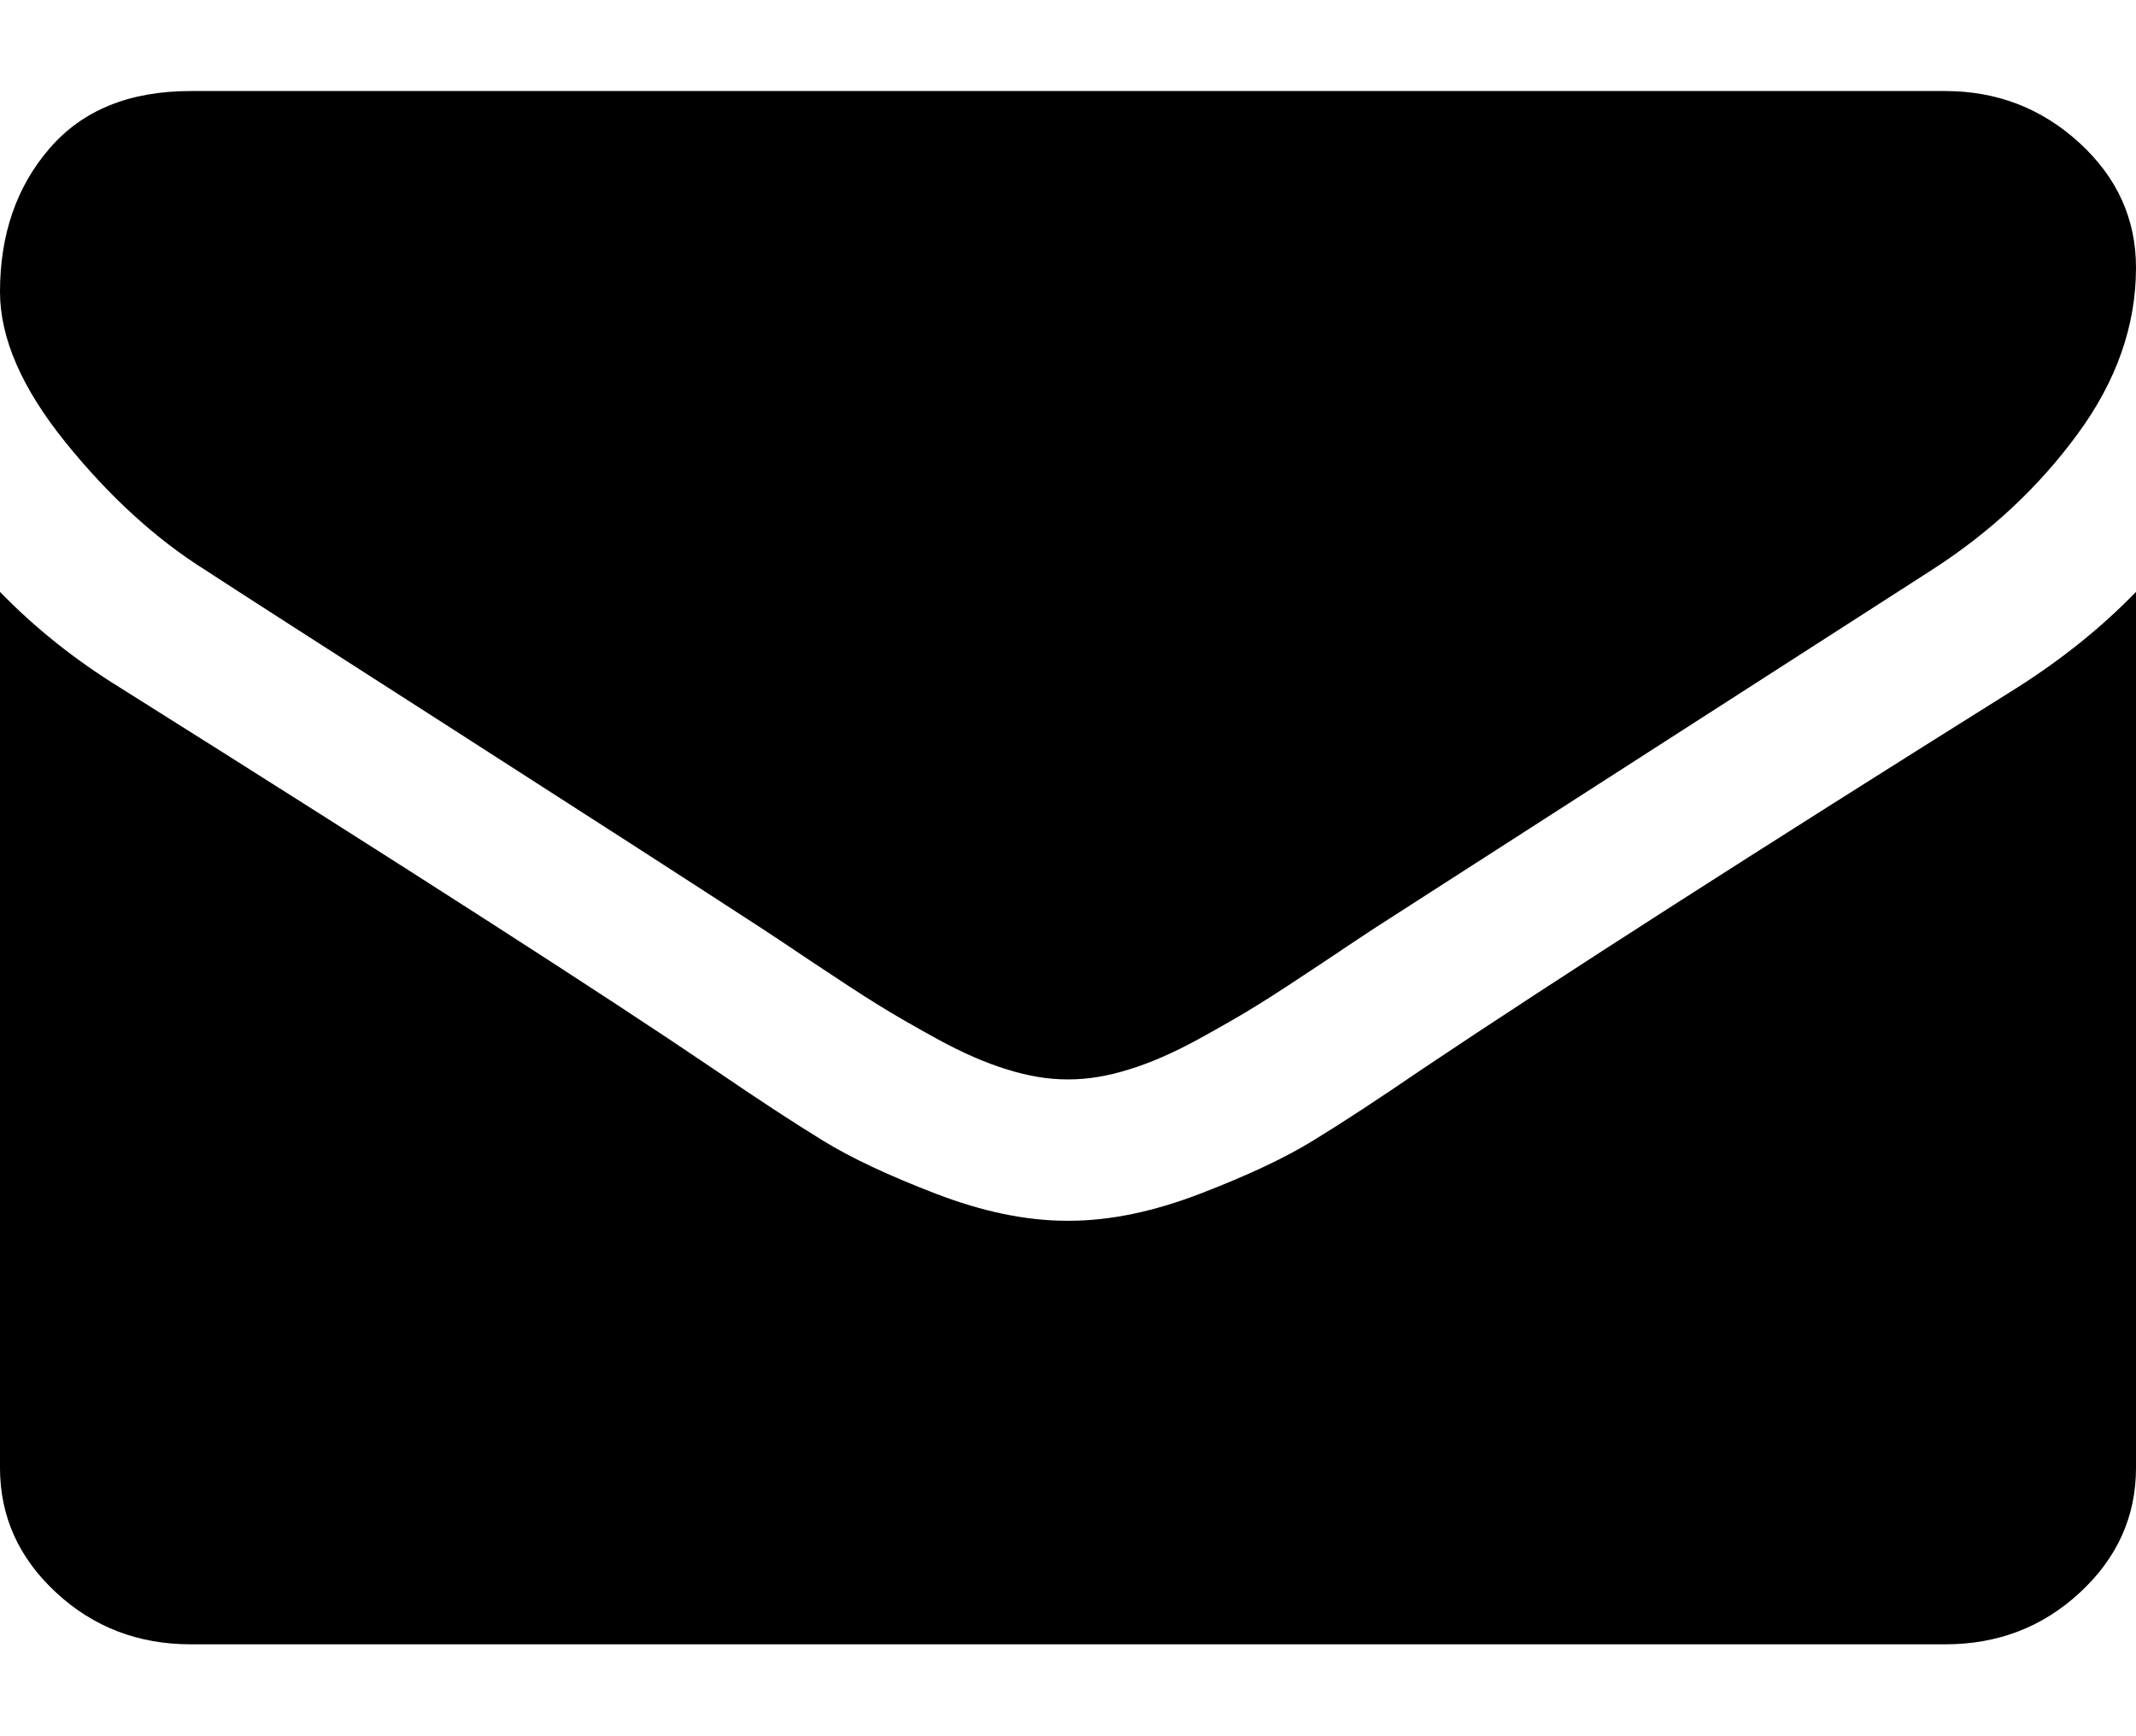
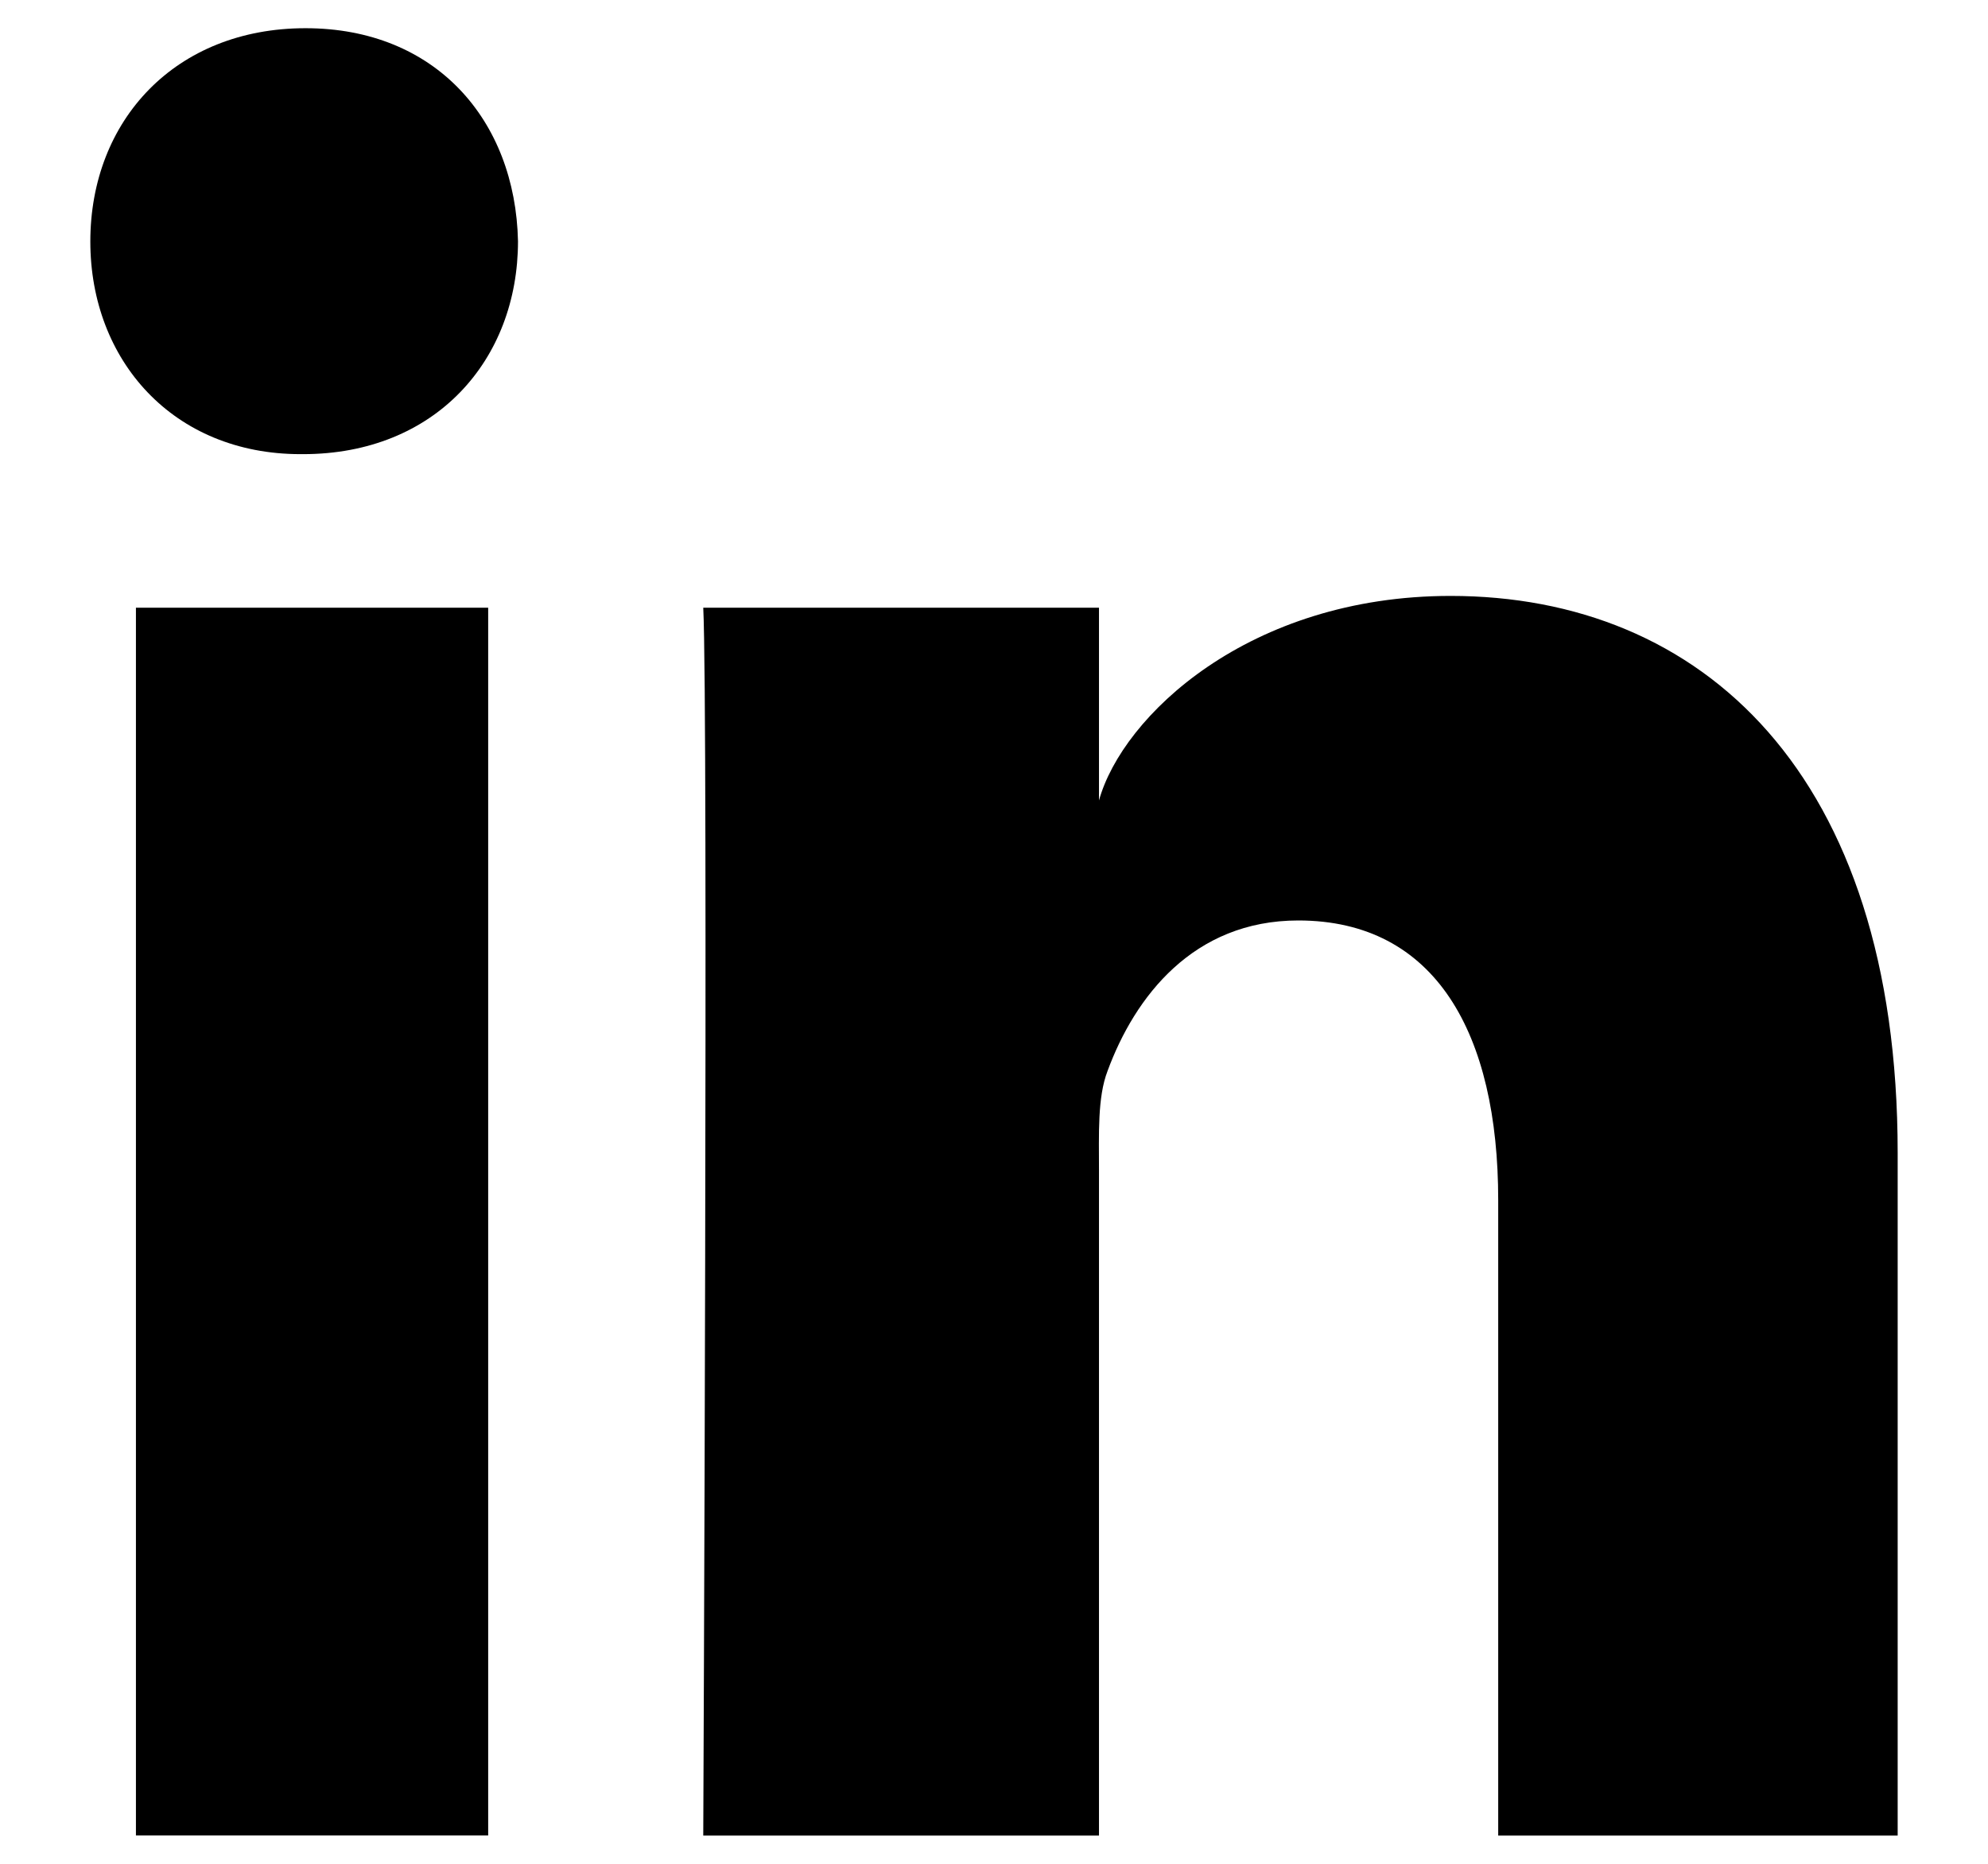
- <svg xmlns="http://www.w3.org/2000/svg" width="16px" height="13px" viewBox="0 0 16 13" version="1.1">
+ <svg xmlns="http://www.w3.org/2000/svg" width="16px" height="15px" viewBox="0 0 16 15" version="1.1">
  <defs />
  <g id="Page-1" stroke="none" stroke-width="1" fill="none" fill-rule="evenodd">
-     <g id="Profile" transform="translate(-48, -218)">
-       <g id="mail" transform="translate(40, 208.5)">
+     <g id="Profile" transform="translate(-256, -217)">
+       <g id="linkedin" transform="translate(248, 208.5)">
        <rect id="Rectangle" x="0" y="0" width="32" height="32" />
-         <path d="M9.536,13.769 C9.167,13.537 8.818,13.219 8.491,12.814 C8.164,12.409 8,12.033 8,11.686 C8,11.256 8.124,10.898 8.371,10.612 C8.618,10.325 8.97,10.182 9.428,10.182 L22.571,10.182 C22.958,10.182 23.293,10.311 23.576,10.57 C23.859,10.829 24,11.141 24,11.504 C24,11.939 23.854,12.355 23.562,12.752 C23.271,13.149 22.908,13.488 22.473,13.768 C20.235,15.207 18.842,16.102 18.295,16.454 C18.235,16.493 18.109,16.577 17.915,16.707 C17.722,16.836 17.561,16.941 17.433,17.021 C17.305,17.101 17.15,17.19 16.969,17.289 C16.787,17.388 16.616,17.463 16.455,17.512 C16.295,17.562 16.146,17.586 16.009,17.586 L16,17.586 L15.991,17.586 C15.854,17.586 15.705,17.562 15.545,17.512 C15.384,17.463 15.213,17.388 15.031,17.289 C14.85,17.19 14.695,17.101 14.567,17.021 C14.439,16.941 14.278,16.836 14.085,16.707 C13.891,16.577 13.765,16.493 13.705,16.454 C13.164,16.102 12.384,15.599 11.366,14.946 C10.348,14.294 9.738,13.901 9.536,13.769 Z M23.107,14.653 C23.446,14.438 23.744,14.198 24,13.934 L24,20.496 C24,20.859 23.86,21.171 23.58,21.43 C23.301,21.689 22.964,21.818 22.572,21.818 L9.429,21.818 C9.036,21.818 8.699,21.689 8.42,21.43 C8.14,21.171 8,20.859 8,20.496 L8,13.934 C8.262,14.204 8.563,14.444 8.902,14.653 C11.057,16.008 12.536,16.959 13.339,17.504 C13.679,17.736 13.954,17.916 14.165,18.045 C14.376,18.175 14.658,18.307 15.009,18.442 C15.36,18.577 15.687,18.645 15.991,18.645 L16,18.645 L16.009,18.645 C16.313,18.645 16.64,18.577 16.991,18.442 C17.342,18.307 17.624,18.175 17.835,18.045 C18.046,17.916 18.322,17.736 18.661,17.504 C19.673,16.826 21.155,15.876 23.107,14.653 Z" id="Shape" fill="#000000" />
+         <path d="M9.094,13.391 L11.929,13.391 L11.929,23.272 L9.094,23.272 L9.094,13.391 Z M10.439,12.155 L10.419,12.155 C9.393,12.155 8.727,11.4 8.727,10.444 C8.727,9.468 9.412,8.727 10.459,8.727 C11.505,8.727 12.148,9.466 12.169,10.441 C12.169,11.397 11.505,12.155 10.439,12.155 L10.439,12.155 Z M23.273,23.273 L20.058,23.273 L20.058,18.159 C20.058,16.82 19.555,15.908 18.449,15.908 C17.604,15.908 17.133,16.523 16.914,17.119 C16.832,17.331 16.845,17.628 16.845,17.926 L16.845,23.273 L13.66,23.273 C13.66,23.273 13.701,14.215 13.66,13.391 L16.845,13.391 L16.845,14.942 C17.033,14.264 18.051,13.296 19.675,13.296 C21.69,13.296 23.273,14.718 23.273,17.778 L23.273,23.273 L23.273,23.273 Z" id="Shape" fill="#000000" />
      </g>
    </g>
  </g>
</svg>
